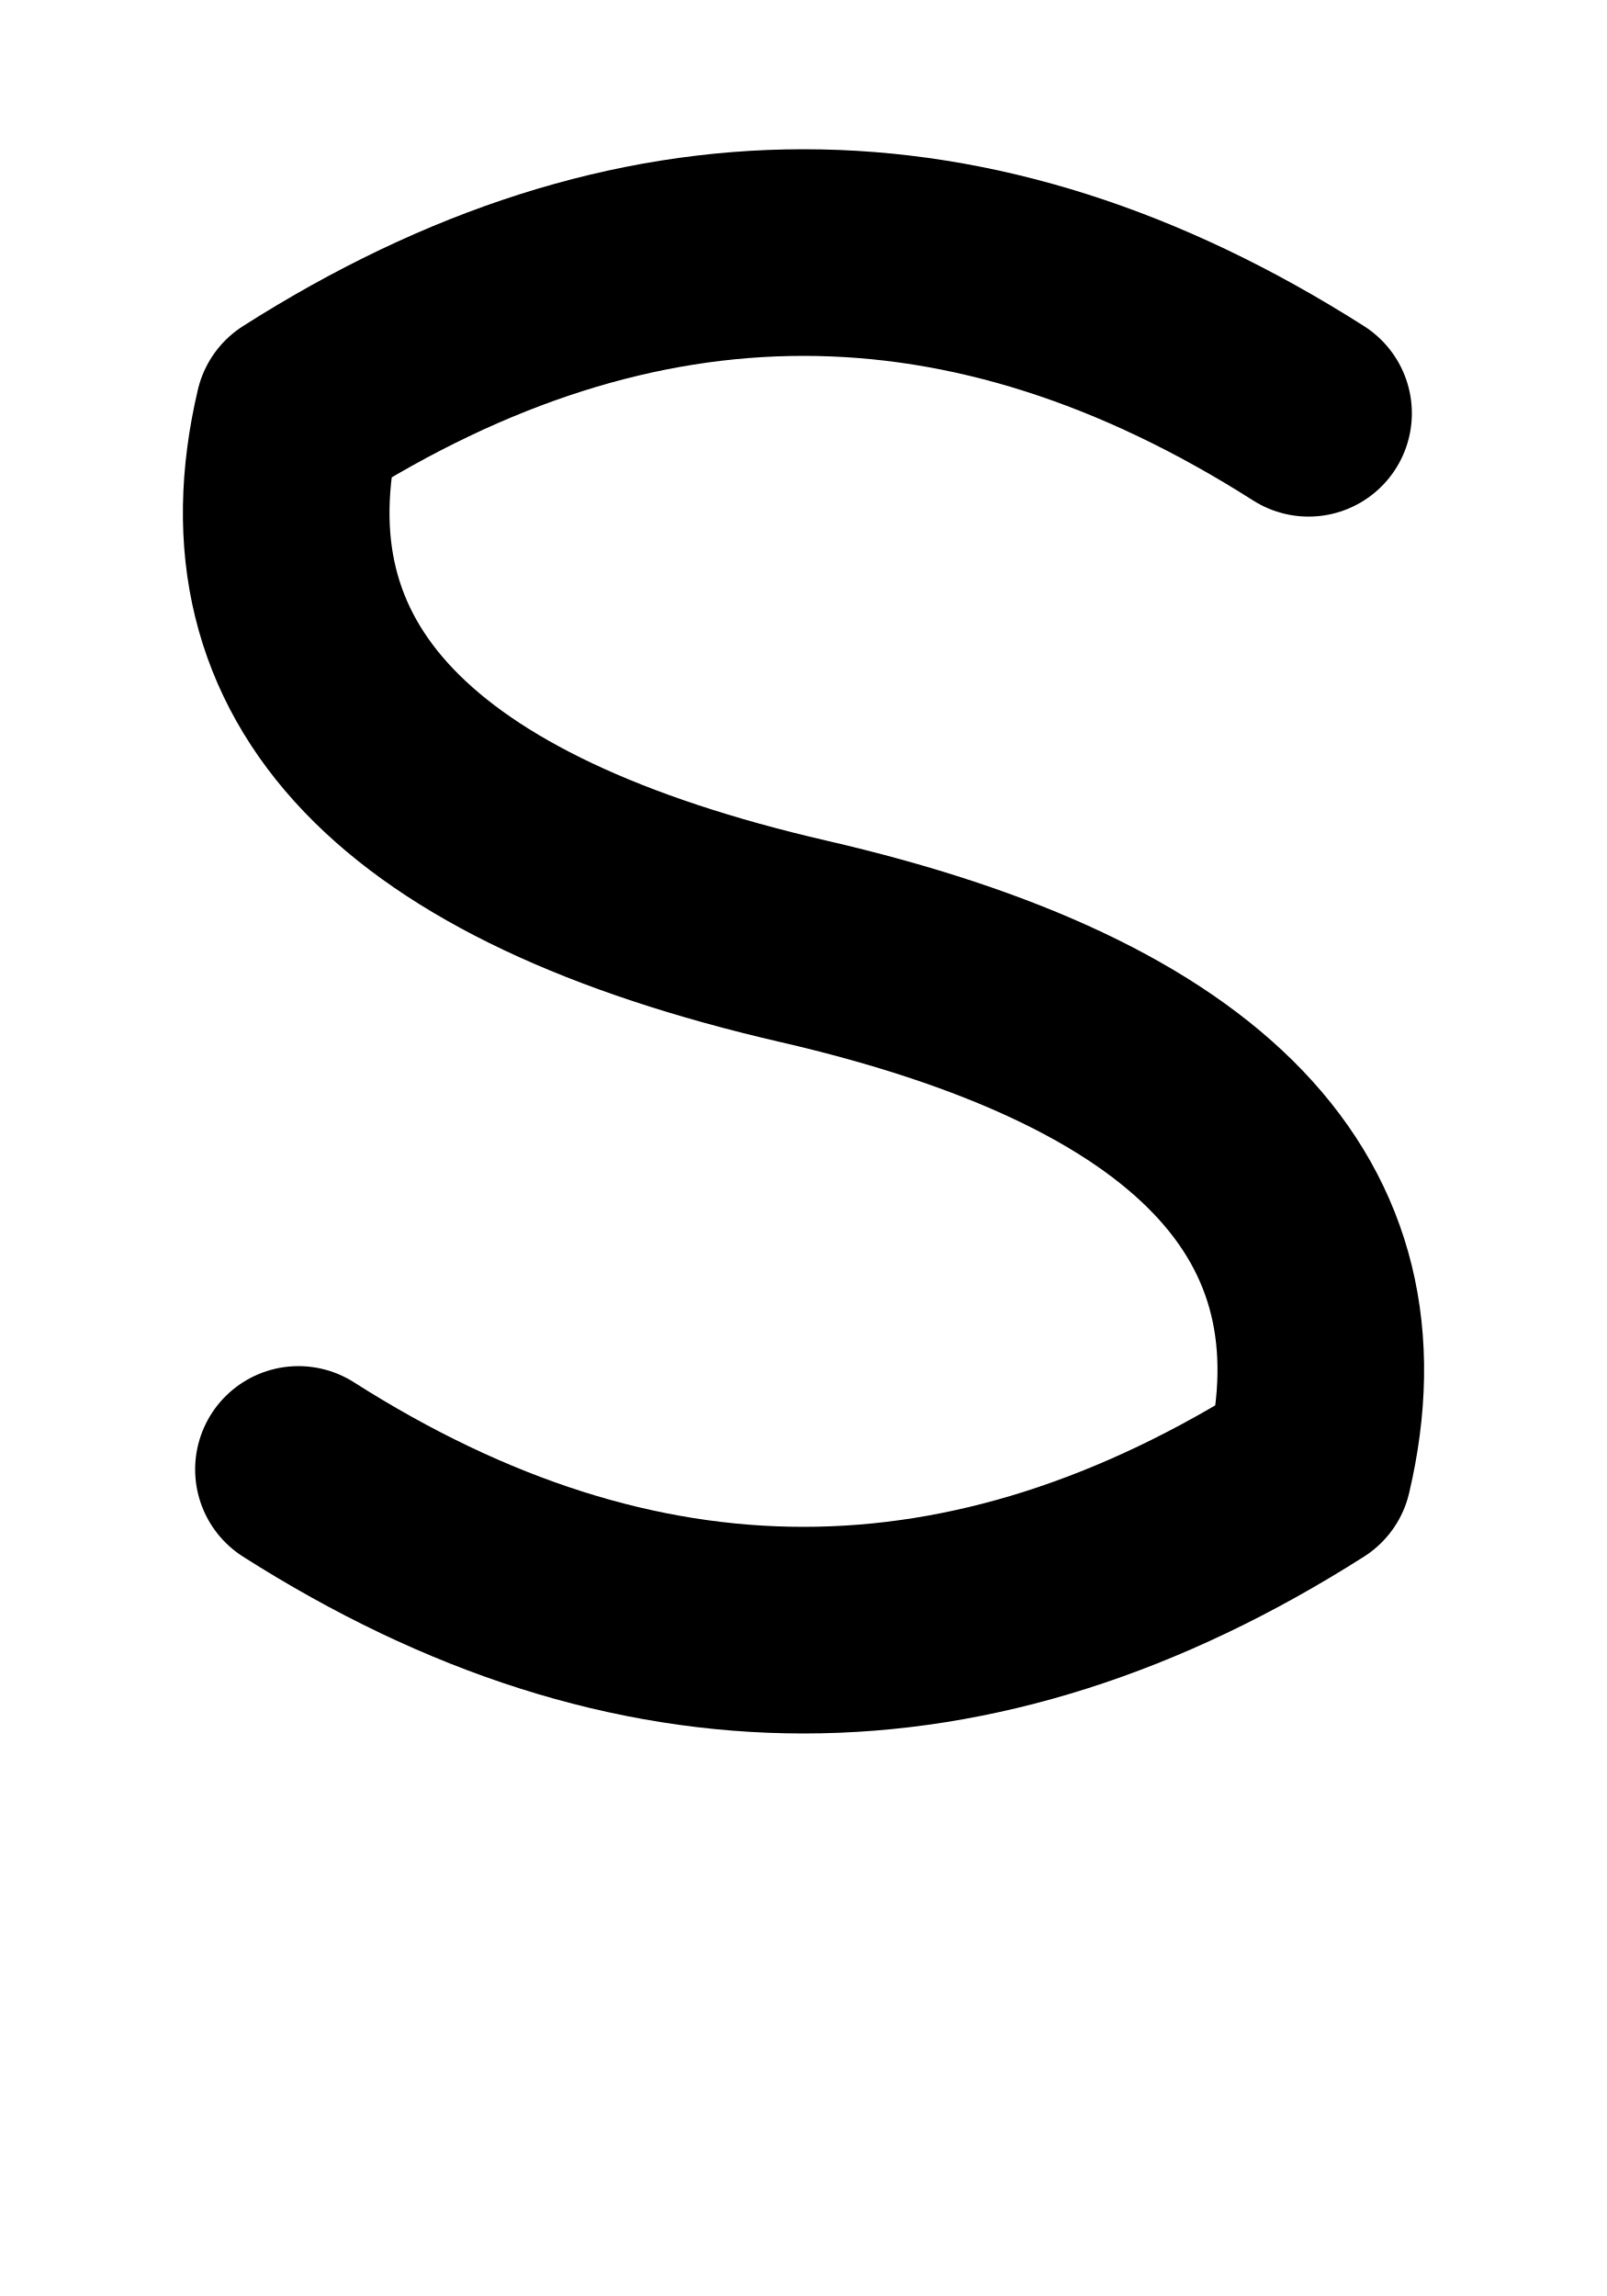
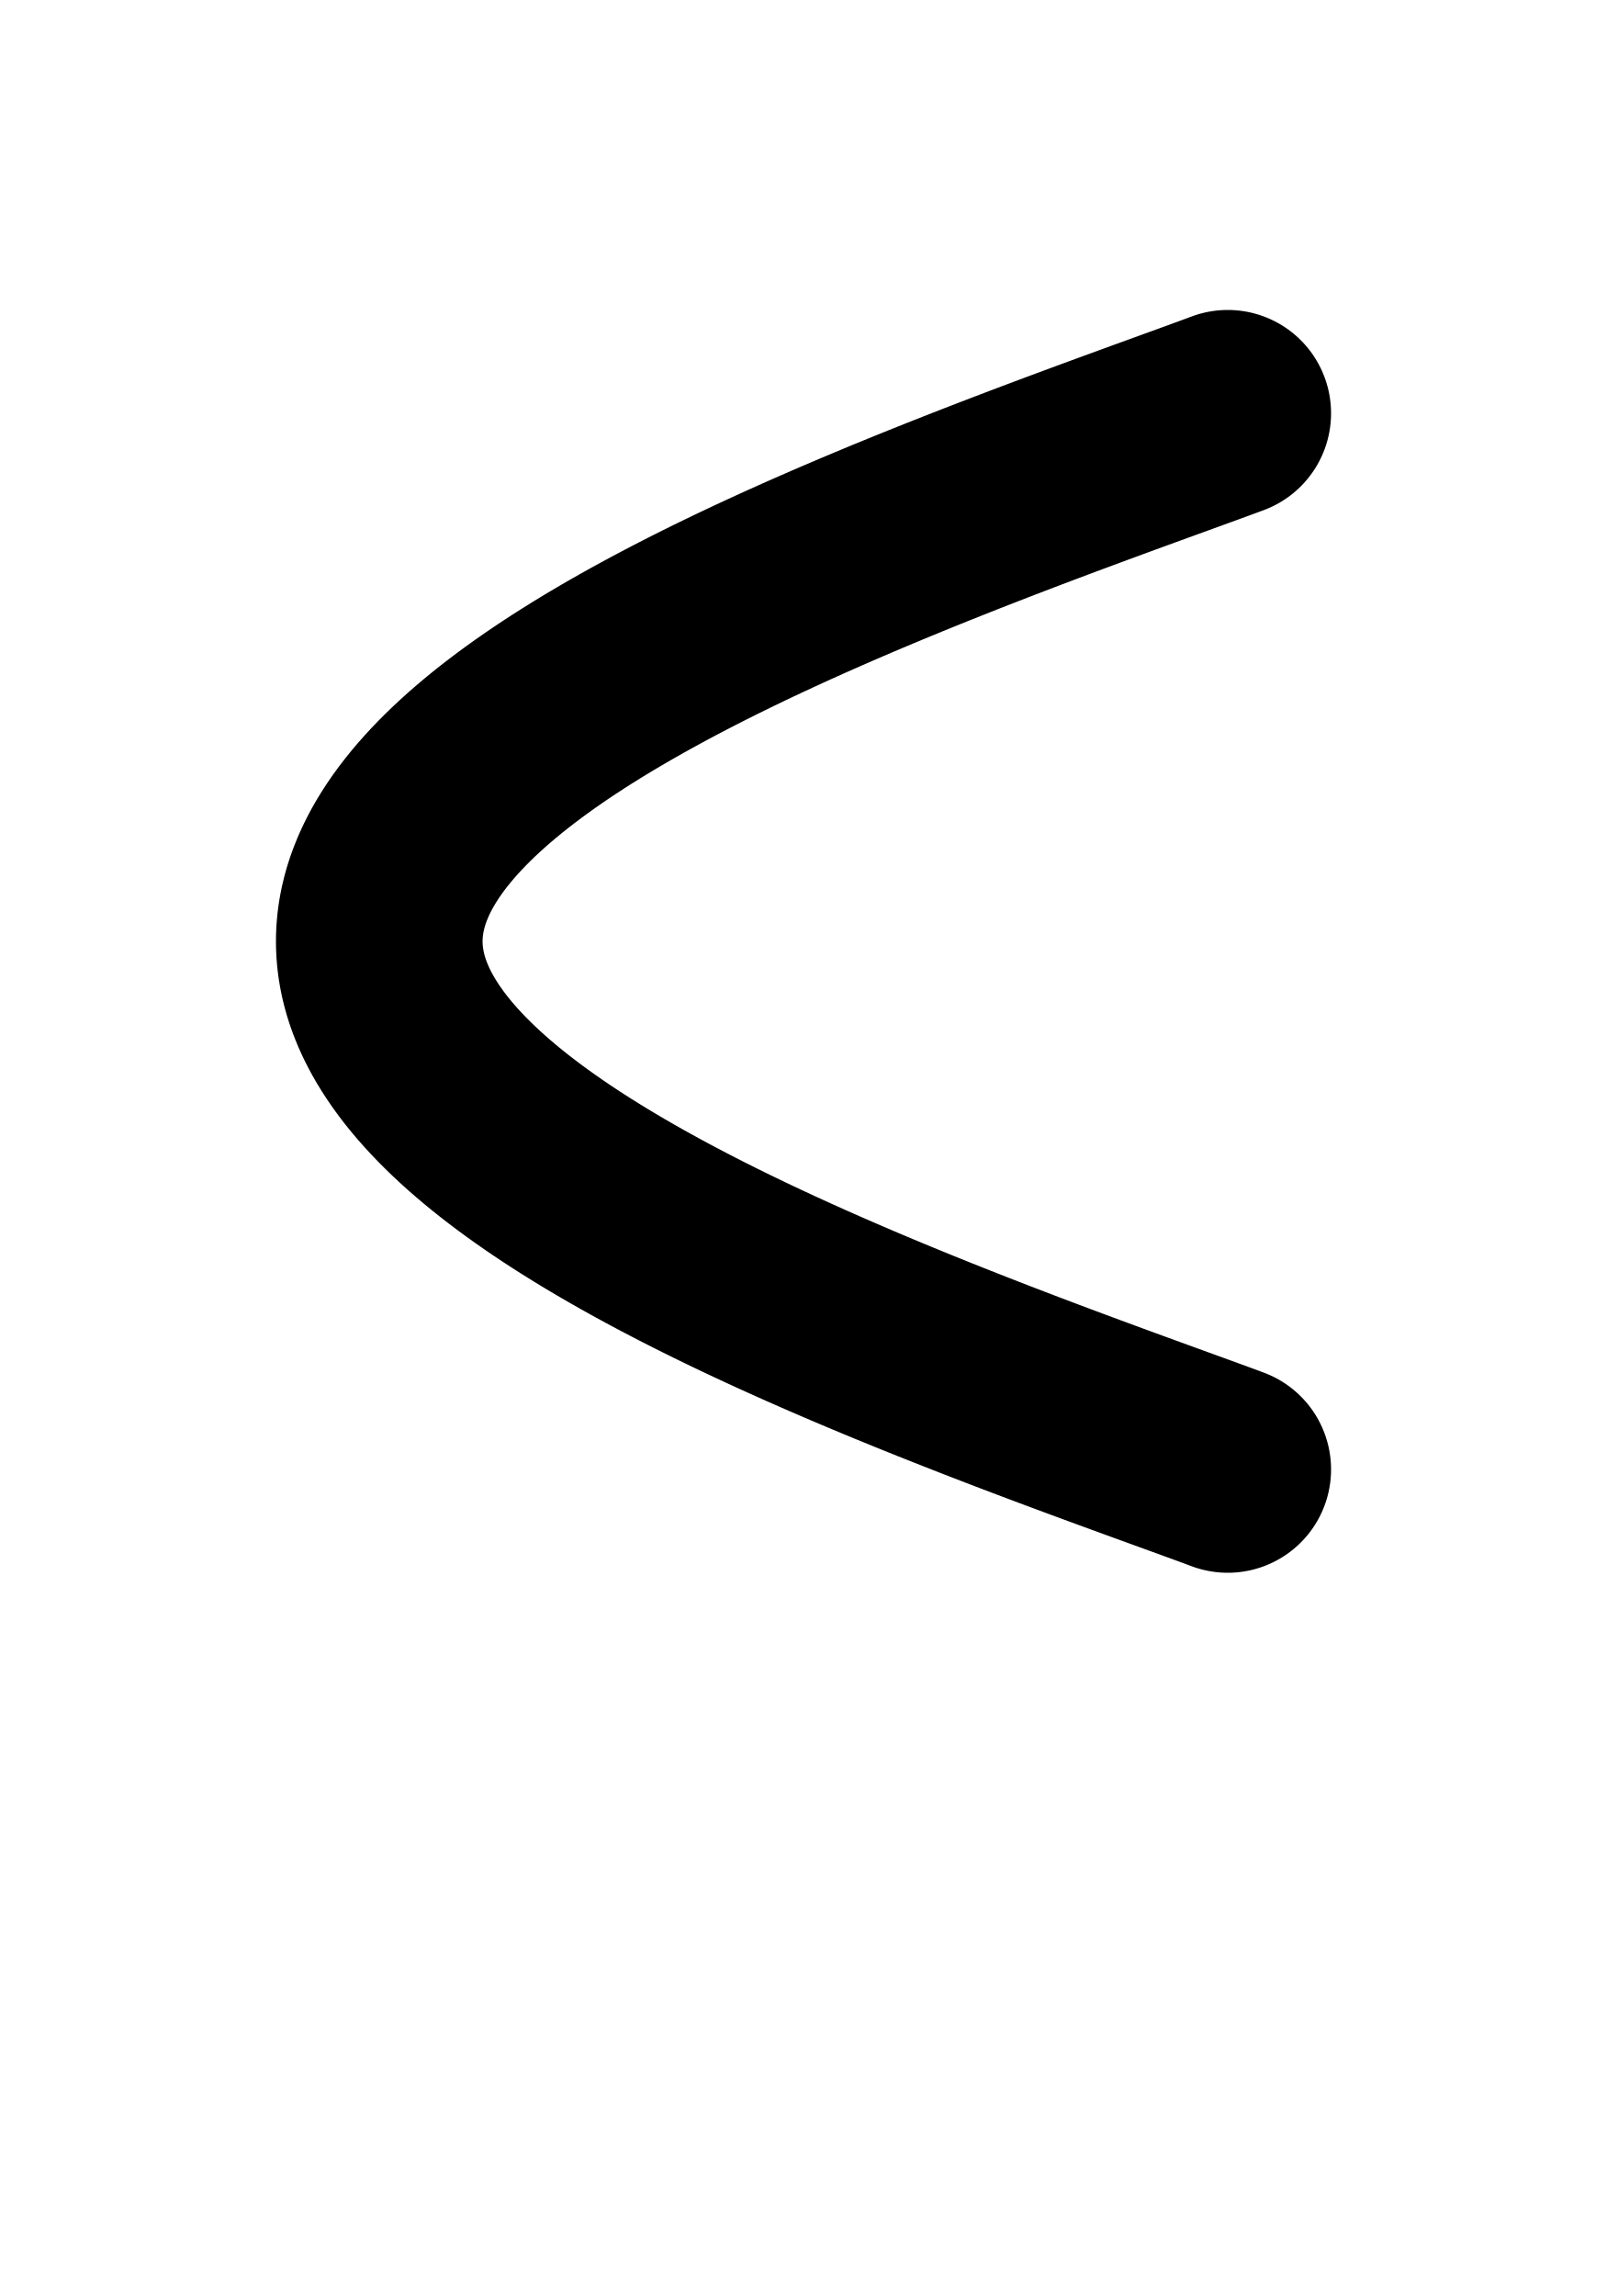
<svg xmlns="http://www.w3.org/2000/svg" viewBox="0 0 700.000 1000">
-   <path d="M 570.000 180.000 Q 350.000 40.000 130.000 180.000 Q 90.000 350.000 350.000 410.000 Q 610.000 470.000 570.000 640.000 Q 350.000 780.000 130.000 640.000" fill="none" stroke="black" stroke-width="90.000" stroke-linecap="round" stroke-linejoin="round" />
+   <path d="M 518.896 137.904 L 518.542 138.037 L 517.746 138.334 L 517.199 138.537 L 516.532 138.784 L 515.755 139.071 L 514.869 139.398 L 513.874 139.763 L 512.771 140.168 L 511.560 140.611 L 510.243 141.093 L 508.820 141.613 L 507.292 142.170 L 505.660 142.764 L 503.925 143.396 L 502.087 144.064 L 500.149 144.768 L 498.110 145.508 L 495.973 146.285 L 493.739 147.096 L 491.409 147.942 L 488.985 148.823 L 486.467 149.738 L 483.857 150.688 L 481.156 151.671 L 478.367 152.688 L 475.490 153.739 L 472.528 154.822 L 469.482 155.938 L 466.353 157.086 L 463.144 158.266 L 459.857 159.478 L 456.493 160.721 L 453.054 161.995 L 449.542 163.301 L 449.499 163.317 L 445.960 164.637 L 445.913 164.654 L 442.309 166.003 L 442.259 166.021 L 438.591 167.399 L 438.538 167.419 L 434.808 168.824 L 434.752 168.846 L 430.964 170.279 L 430.904 170.302 L 427.058 171.764 L 426.996 171.788 L 423.095 173.277 L 423.029 173.302 L 419.076 174.818 L 419.006 174.845 L 415.003 176.388 L 414.930 176.417 L 410.880 177.986 L 410.803 178.016 L 406.707 179.612 L 406.626 179.643 L 402.487 181.265 L 402.403 181.298 L 398.223 182.946 L 398.135 182.980 L 393.918 184.653 L 393.826 184.690 L 389.572 186.387 L 389.477 186.426 L 385.190 188.148 L 385.090 188.188 L 380.773 189.935 L 380.669 189.977 L 376.324 191.747 L 376.215 191.792 L 371.845 193.586 L 371.732 193.632 L 367.338 195.450 L 367.221 195.499 L 362.807 197.339 L 362.685 197.390 L 358.253 199.254 L 358.126 199.307 L 353.679 201.193 L 353.548 201.249 L 349.088 203.157 L 348.951 203.216 L 344.482 205.145 L 344.340 205.207 L 339.864 207.158 L 339.716 207.223 L 335.235 209.195 L 335.082 209.262 L 330.599 211.255 L 330.440 211.326 L 325.958 213.340 L 325.793 213.414 L 321.315 215.448 L 321.144 215.526 L 316.671 217.579 L 316.494 217.661 L 312.029 219.734 L 311.846 219.819 L 307.392 221.912 L 307.202 222.002 L 302.763 224.113 L 302.565 224.207 L 298.142 226.337 L 297.938 226.436 L 293.534 228.584 L 293.322 228.687 L 288.940 230.853 L 288.721 230.962 L 284.363 233.146 L 284.135 233.261 L 279.804 235.461 L 279.569 235.582 L 275.267 237.800 L 275.023 237.926 L 270.753 240.161 L 270.500 240.294 L 266.264 242.545 L 266.003 242.685 L 261.804 244.952 L 261.533 245.099 L 257.373 247.382 L 257.092 247.537 L 252.974 249.835 L 252.684 249.999 L 248.610 252.312 L 248.309 252.485 L 244.282 254.812 L 243.970 254.994 L 239.992 257.337 L 239.669 257.529 L 235.742 259.885 L 235.408 260.088 L 231.535 262.458 L 231.189 262.672 L 227.371 265.056 L 227.013 265.282 L 223.254 267.679 L 222.883 267.918 L 219.184 270.328 L 218.800 270.581 L 215.163 273.003 L 214.766 273.271 L 211.194 275.706 L 210.783 275.990 L 207.278 278.436 L 206.852 278.737 L 203.416 281.195 L 202.976 281.514 L 199.611 283.983 L 199.156 284.321 L 195.864 286.802 L 195.394 287.161 L 192.176 289.652 L 191.690 290.033 L 188.549 292.535 L 188.048 292.940 L 184.985 295.451 L 184.468 295.882 L 181.486 298.403 L 180.952 298.862 L 178.052 301.392 L 177.503 301.880 L 174.686 304.419 L 174.121 304.938 L 171.390 307.486 L 170.808 308.038 L 168.165 310.595 L 167.568 311.183 L 165.012 313.748 L 164.400 314.374 L 161.935 316.947 L 161.309 317.614 L 158.935 320.194 L 158.296 320.904 L 156.015 323.491 L 155.364 324.247 L 153.177 326.841 L 152.515 327.646 L 150.424 330.247 L 149.753 331.103 L 147.759 333.709 L 147.081 334.619 L 145.185 337.232 L 144.503 338.198 L 142.706 340.816 L 142.022 341.842 L 140.326 344.465 L 139.645 345.552 L 138.049 348.180 L 137.374 349.330 L 135.881 351.963 L 135.216 353.177 L 133.826 355.814 L 133.177 357.094 L 131.890 359.735 L 131.262 361.081 L 130.080 363.726 L 129.478 365.137 L 128.401 367.785 L 127.831 369.260 L 126.860 371.911 L 126.328 373.449 L 125.464 376.103 L 124.976 377.699 L 124.219 380.355 L 123.781 382.006 L 123.131 384.665 L 122.750 386.365 L 122.207 389.025 L 121.888 390.769 L 121.453 393.430 L 121.199 395.210 L 120.873 397.872 L 120.689 399.679 L 120.472 402.343 L 120.360 404.169 L 120.251 406.833 L 120.214 408.668 L 120.214 411.332 L 120.251 413.167 L 120.360 415.831 L 120.472 417.657 L 120.689 420.321 L 120.873 422.128 L 121.199 424.790 L 121.453 426.570 L 121.888 429.231 L 122.207 430.975 L 122.750 433.635 L 123.131 435.335 L 123.781 437.994 L 124.219 439.645 L 124.976 442.301 L 125.464 443.897 L 126.328 446.551 L 126.860 448.089 L 127.831 450.740 L 128.401 452.215 L 129.478 454.863 L 130.080 456.274 L 131.262 458.919 L 131.890 460.265 L 133.177 462.906 L 133.826 464.186 L 135.216 466.823 L 135.881 468.037 L 137.374 470.670 L 138.049 471.820 L 139.645 474.448 L 140.326 475.535 L 142.022 478.158 L 142.706 479.184 L 144.503 481.802 L 145.185 482.768 L 147.081 485.381 L 147.759 486.291 L 149.753 488.897 L 150.424 489.753 L 152.515 492.354 L 153.177 493.159 L 155.364 495.753 L 156.015 496.509 L 158.296 499.096 L 158.935 499.806 L 161.309 502.386 L 161.935 503.053 L 164.400 505.626 L 165.012 506.252 L 167.568 508.817 L 168.165 509.405 L 170.808 511.962 L 171.390 512.514 L 174.121 515.062 L 174.686 515.581 L 177.503 518.120 L 178.052 518.608 L 180.952 521.138 L 181.486 521.597 L 184.468 524.118 L 184.985 524.549 L 188.048 527.060 L 188.549 527.465 L 191.690 529.967 L 192.176 530.348 L 195.394 532.839 L 195.864 533.198 L 199.156 535.679 L 199.611 536.017 L 202.976 538.486 L 203.416 538.805 L 206.852 541.263 L 207.278 541.564 L 210.783 544.010 L 211.194 544.294 L 214.766 546.729 L 215.163 546.997 L 218.800 549.419 L 219.184 549.672 L 222.883 552.082 L 223.254 552.321 L 227.013 554.718 L 227.371 554.944 L 231.189 557.328 L 231.535 557.542 L 235.408 559.912 L 235.742 560.115 L 239.669 562.471 L 239.992 562.663 L 243.970 565.006 L 244.282 565.188 L 248.309 567.515 L 248.610 567.688 L 252.684 570.001 L 252.974 570.165 L 257.092 572.463 L 257.373 572.618 L 261.533 574.901 L 261.804 575.048 L 266.003 577.315 L 266.264 577.455 L 270.500 579.706 L 270.753 579.839 L 275.023 582.074 L 275.267 582.200 L 279.569 584.418 L 279.804 584.539 L 284.135 586.739 L 284.363 586.854 L 288.721 589.038 L 288.940 589.147 L 293.322 591.313 L 293.534 591.416 L 297.938 593.564 L 298.142 593.663 L 302.565 595.793 L 302.763 595.887 L 307.202 597.998 L 307.392 598.088 L 311.846 600.181 L 312.029 600.266 L 316.494 602.339 L 316.671 602.421 L 321.144 604.474 L 321.315 604.552 L 325.793 606.586 L 325.958 606.660 L 330.440 608.674 L 330.599 608.745 L 335.082 610.738 L 335.235 610.805 L 339.716 612.777 L 339.864 612.842 L 344.340 614.793 L 344.482 614.855 L 348.951 616.784 L 349.088 616.843 L 353.548 618.751 L 353.679 618.807 L 358.126 620.693 L 358.253 620.746 L 362.685 622.610 L 362.807 622.661 L 367.221 624.501 L 367.338 624.550 L 371.732 626.368 L 371.845 626.414 L 376.215 628.208 L 376.324 628.253 L 380.669 630.023 L 380.773 630.065 L 385.090 631.812 L 385.190 631.852 L 389.477 633.574 L 389.572 633.613 L 393.826 635.310 L 393.918 635.347 L 398.135 637.020 L 398.223 637.054 L 402.403 638.702 L 402.487 638.735 L 406.626 640.357 L 406.707 640.388 L 410.803 641.984 L 410.880 642.014 L 414.930 643.583 L 415.003 643.612 L 419.006 645.155 L 419.076 645.182 L 423.029 646.698 L 423.095 646.723 L 426.996 648.212 L 427.058 648.236 L 430.904 649.698 L 430.964 649.721 L 434.752 651.154 L 434.808 651.176 L 438.538 652.581 L 438.591 652.601 L 442.259 653.979 L 442.309 653.997 L 445.913 655.346 L 445.960 655.363 L 449.499 656.683 L 449.542 656.699 L 453.013 657.989 L 456.455 659.265 L 459.822 660.509 L 463.112 661.722 L 466.324 662.904 L 469.455 664.053 L 472.504 665.169 L 475.469 666.254 L 478.349 667.305 L 481.141 668.323 L 483.844 669.307 L 486.456 670.258 L 488.977 671.174 L 491.404 672.056 L 493.737 672.903 L 495.973 673.715 L 498.110 674.492 L 500.149 675.232 L 502.087 675.936 L 503.925 676.604 L 505.660 677.236 L 507.292 677.830 L 508.820 678.387 L 510.243 678.907 L 511.560 679.389 L 512.771 679.832 L 513.874 680.237 L 514.869 680.602 L 515.755 680.929 L 516.532 681.216 L 517.199 681.463 L 517.756 681.670 L 518.193 681.833 L 518.771 682.049 L 518.946 682.115 L 520.333 682.611 L 521.735 683.062 L 523.151 683.466 L 524.579 683.824 L 526.019 684.135 L 527.467 684.399 L 528.924 684.615 L 530.387 684.783 L 531.854 684.903 L 533.325 684.976 L 534.798 685.000 L 536.270 684.976 L 537.741 684.904 L 539.208 684.784 L 540.671 684.615 L 542.128 684.399 L 543.577 684.136 L 545.016 683.825 L 546.444 683.467 L 547.860 683.063 L 549.262 682.613 L 550.649 682.117 L 552.018 681.576 L 553.370 680.990 L 554.701 680.360 L 556.011 679.688 L 557.298 678.972 L 558.561 678.215 L 559.799 677.418 L 561.009 676.580 L 562.192 675.702 L 563.346 674.787 L 564.469 673.834 L 565.560 672.846 L 566.618 671.822 L 567.642 670.763 L 568.631 669.672 L 569.584 668.550 L 570.499 667.396 L 571.377 666.214 L 572.215 665.003 L 573.013 663.765 L 573.770 662.502 L 574.485 661.215 L 575.158 659.905 L 575.788 658.574 L 576.374 657.223 L 576.915 655.854 L 577.411 654.467 L 577.862 653.065 L 578.266 651.649 L 578.624 650.221 L 578.935 648.781 L 579.199 647.333 L 579.415 645.876 L 579.583 644.413 L 579.703 642.946 L 579.776 641.475 L 579.800 640.002 L 579.776 638.530 L 579.704 637.059 L 579.584 635.592 L 579.415 634.129 L 579.199 632.672 L 578.936 631.223 L 578.625 629.784 L 578.267 628.356 L 577.863 626.940 L 577.413 625.538 L 576.917 624.151 L 576.376 622.782 L 575.790 621.430 L 575.160 620.099 L 574.488 618.789 L 573.772 617.502 L 573.015 616.239 L 572.218 615.001 L 571.380 613.791 L 570.502 612.608 L 569.587 611.454 L 568.634 610.331 L 567.646 609.240 L 566.622 608.182 L 565.563 607.158 L 564.472 606.169 L 563.350 605.216 L 562.196 604.301 L 561.014 603.423 L 559.803 602.585 L 558.565 601.787 L 557.302 601.030 L 556.015 600.315 L 554.705 599.642 L 553.374 599.012 L 552.023 598.426 L 550.654 597.885 L 550.633 597.877 L 550.588 597.860 L 550.425 597.799 L 550.377 597.781 L 550.106 597.679 L 550.060 597.662 L 549.680 597.520 L 549.637 597.504 L 549.149 597.322 L 548.512 597.086 L 547.770 596.811 L 546.923 596.498 L 545.972 596.148 L 544.918 595.760 L 543.760 595.335 L 542.500 594.874 L 541.139 594.376 L 539.676 593.842 L 538.114 593.272 L 536.452 592.667 L 534.692 592.027 L 532.835 591.352 L 530.883 590.642 L 528.835 589.898 L 526.693 589.121 L 524.461 588.310 L 522.137 587.466 L 519.724 586.589 L 517.223 585.680 L 514.635 584.738 L 511.961 583.765 L 509.204 582.760 L 506.366 581.723 L 503.447 580.656 L 500.449 579.558 L 497.375 578.430 L 494.226 577.272 L 491.004 576.084 L 487.712 574.867 L 484.350 573.621 L 480.921 572.347 L 477.428 571.044 L 473.872 569.714 L 470.256 568.356 L 466.581 566.971 L 462.850 565.559 L 459.066 564.120 L 455.230 562.656 L 451.345 561.165 L 447.413 559.650 L 443.437 558.109 L 439.420 556.544 L 435.363 554.954 L 431.269 553.341 L 427.141 551.704 L 422.981 550.043 L 418.793 548.361 L 414.578 546.655 L 410.339 544.928 L 406.079 543.179 L 401.801 541.409 L 397.507 539.619 L 393.199 537.808 L 388.882 535.977 L 384.557 534.127 L 380.228 532.258 L 375.896 530.370 L 371.566 528.464 L 367.239 526.540 L 362.918 524.600 L 358.607 522.642 L 354.308 520.669 L 350.024 518.679 L 345.757 516.675 L 341.511 514.656 L 337.289 512.623 L 333.093 510.576 L 328.926 508.517 L 324.791 506.445 L 320.691 504.362 L 316.628 502.268 L 312.606 500.163 L 308.627 498.049 L 304.694 495.925 L 300.810 493.794 L 296.978 491.655 L 293.200 489.510 L 289.479 487.359 L 285.818 485.204 L 282.220 483.044 L 278.687 480.882 L 275.221 478.718 L 271.827 476.554 L 268.505 474.390 L 265.260 472.228 L 262.092 470.069 L 259.006 467.914 L 256.003 465.766 L 253.085 463.624 L 250.255 461.493 L 247.515 459.372 L 244.868 457.263 L 242.315 455.170 L 239.858 453.093 L 237.500 451.035 L 235.242 448.999 L 233.084 446.986 L 231.030 444.999 L 229.079 443.041 L 227.234 441.115 L 225.493 439.223 L 223.859 437.369 L 222.330 435.555 L 220.907 433.785 L 219.588 432.061 L 218.373 430.386 L 217.259 428.764 L 216.245 427.196 L 215.329 425.686 L 214.505 424.235 L 213.772 422.844 L 213.125 421.516 L 212.559 420.249 L 212.069 419.044 L 211.650 417.900 L 211.296 416.813 L 211.001 415.781 L 210.761 414.798 L 210.570 413.861 L 210.423 412.961 L 210.317 412.093 L 210.248 411.246 L 210.214 410.414 L 210.214 409.586 L 210.248 408.754 L 210.317 407.907 L 210.423 407.039 L 210.570 406.139 L 210.761 405.202 L 211.001 404.219 L 211.296 403.187 L 211.650 402.100 L 212.069 400.956 L 212.559 399.751 L 213.125 398.484 L 213.772 397.156 L 214.505 395.765 L 215.329 394.314 L 216.245 392.804 L 217.259 391.236 L 218.373 389.614 L 219.588 387.939 L 220.907 386.215 L 222.330 384.445 L 223.859 382.631 L 225.493 380.777 L 227.234 378.885 L 229.079 376.959 L 231.030 375.001 L 233.084 373.014 L 235.242 371.001 L 237.500 368.965 L 239.858 366.907 L 242.315 364.830 L 244.868 362.737 L 247.515 360.628 L 250.255 358.507 L 253.085 356.376 L 256.003 354.234 L 259.006 352.086 L 262.092 349.931 L 265.260 347.772 L 268.505 345.610 L 271.827 343.446 L 275.221 341.282 L 278.687 339.118 L 282.220 336.956 L 285.818 334.796 L 289.479 332.641 L 293.200 330.490 L 296.978 328.345 L 300.810 326.206 L 304.694 324.075 L 308.627 321.951 L 312.606 319.837 L 316.628 317.732 L 320.691 315.638 L 324.791 313.555 L 328.926 311.483 L 333.093 309.424 L 337.289 307.377 L 341.511 305.344 L 345.757 303.325 L 350.024 301.321 L 354.308 299.331 L 358.607 297.358 L 362.918 295.400 L 367.239 293.460 L 371.566 291.536 L 375.896 289.630 L 380.228 287.742 L 384.557 285.873 L 388.882 284.023 L 393.199 282.192 L 397.507 280.381 L 401.801 278.591 L 406.079 276.821 L 410.339 275.072 L 414.578 273.345 L 418.793 271.639 L 422.981 269.957 L 427.141 268.296 L 431.269 266.659 L 435.363 265.046 L 439.420 263.456 L 443.437 261.891 L 447.413 260.350 L 451.345 258.835 L 455.230 257.344 L 459.066 255.880 L 462.850 254.441 L 466.581 253.029 L 470.256 251.644 L 473.872 250.286 L 477.428 248.956 L 480.921 247.653 L 484.350 246.379 L 487.712 245.133 L 491.004 243.916 L 494.226 242.728 L 497.375 241.570 L 500.449 240.442 L 503.447 239.344 L 506.366 238.277 L 509.204 237.240 L 511.961 236.235 L 514.635 235.262 L 517.223 234.320 L 519.724 233.411 L 522.137 232.534 L 524.461 231.690 L 526.693 230.879 L 528.832 230.102 L 530.877 229.360 L 532.828 228.651 L 534.682 227.977 L 536.439 227.337 L 538.098 226.733 L 539.658 226.164 L 541.118 225.631 L 542.477 225.134 L 543.735 224.674 L 544.890 224.250 L 545.942 223.863 L 546.890 223.514 L 547.734 223.202 L 548.474 222.928 L 549.108 222.693 L 549.637 222.496 L 549.680 222.480 L 550.060 222.338 L 550.106 222.321 L 550.377 222.219 L 550.425 222.201 L 550.588 222.140 L 550.633 222.123 L 550.687 222.102 L 552.056 221.560 L 553.407 220.973 L 554.738 220.342 L 556.047 219.668 L 557.333 218.952 L 558.596 218.194 L 559.833 217.395 L 561.043 216.556 L 562.225 215.677 L 563.378 214.761 L 564.500 213.807 L 565.590 212.817 L 566.647 211.792 L 567.670 210.733 L 568.658 209.641 L 569.610 208.518 L 570.524 207.364 L 571.401 206.180 L 572.238 204.969 L 573.034 203.730 L 573.790 202.467 L 574.505 201.179 L 575.176 199.868 L 575.805 198.537 L 576.389 197.185 L 576.929 195.815 L 577.424 194.428 L 577.874 193.026 L 578.277 191.610 L 578.633 190.181 L 578.943 188.741 L 579.205 187.292 L 579.420 185.835 L 579.587 184.372 L 579.706 182.905 L 579.777 181.434 L 579.800 179.961 L 579.775 178.489 L 579.701 177.018 L 579.580 175.551 L 579.410 174.088 L 579.193 172.632 L 578.928 171.183 L 578.616 169.744 L 578.257 168.316 L 577.851 166.900 L 577.399 165.499 L 576.902 164.113 L 576.360 162.744 L 575.773 161.393 L 575.142 160.062 L 574.468 158.753 L 573.752 157.467 L 572.994 156.204 L 572.195 154.967 L 571.356 153.757 L 570.477 152.575 L 569.561 151.422 L 568.607 150.300 L 567.617 149.210 L 566.592 148.153 L 565.533 147.130 L 564.441 146.142 L 563.318 145.190 L 562.164 144.276 L 560.980 143.399 L 559.769 142.562 L 558.530 141.766 L 557.267 141.010 L 555.979 140.295 L 554.668 139.624 L 553.337 138.995 L 551.985 138.411 L 550.615 137.871 L 549.228 137.376 L 547.826 136.926 L 546.410 136.523 L 544.981 136.167 L 543.541 135.857 L 542.092 135.595 L 540.635 135.380 L 539.172 135.213 L 537.705 135.094 L 536.234 135.023 L 534.761 135.000 L 533.289 135.025 L 531.818 135.099 L 530.351 135.220 L 528.888 135.390 L 527.432 135.607 L 525.983 135.872 L 524.544 136.184 L 523.116 136.543 L 521.700 136.949 L 520.299 137.401 L 518.913 137.898 L 518.896 137.904 Z" fill="black" fill-rule="evenodd" />
</svg>
